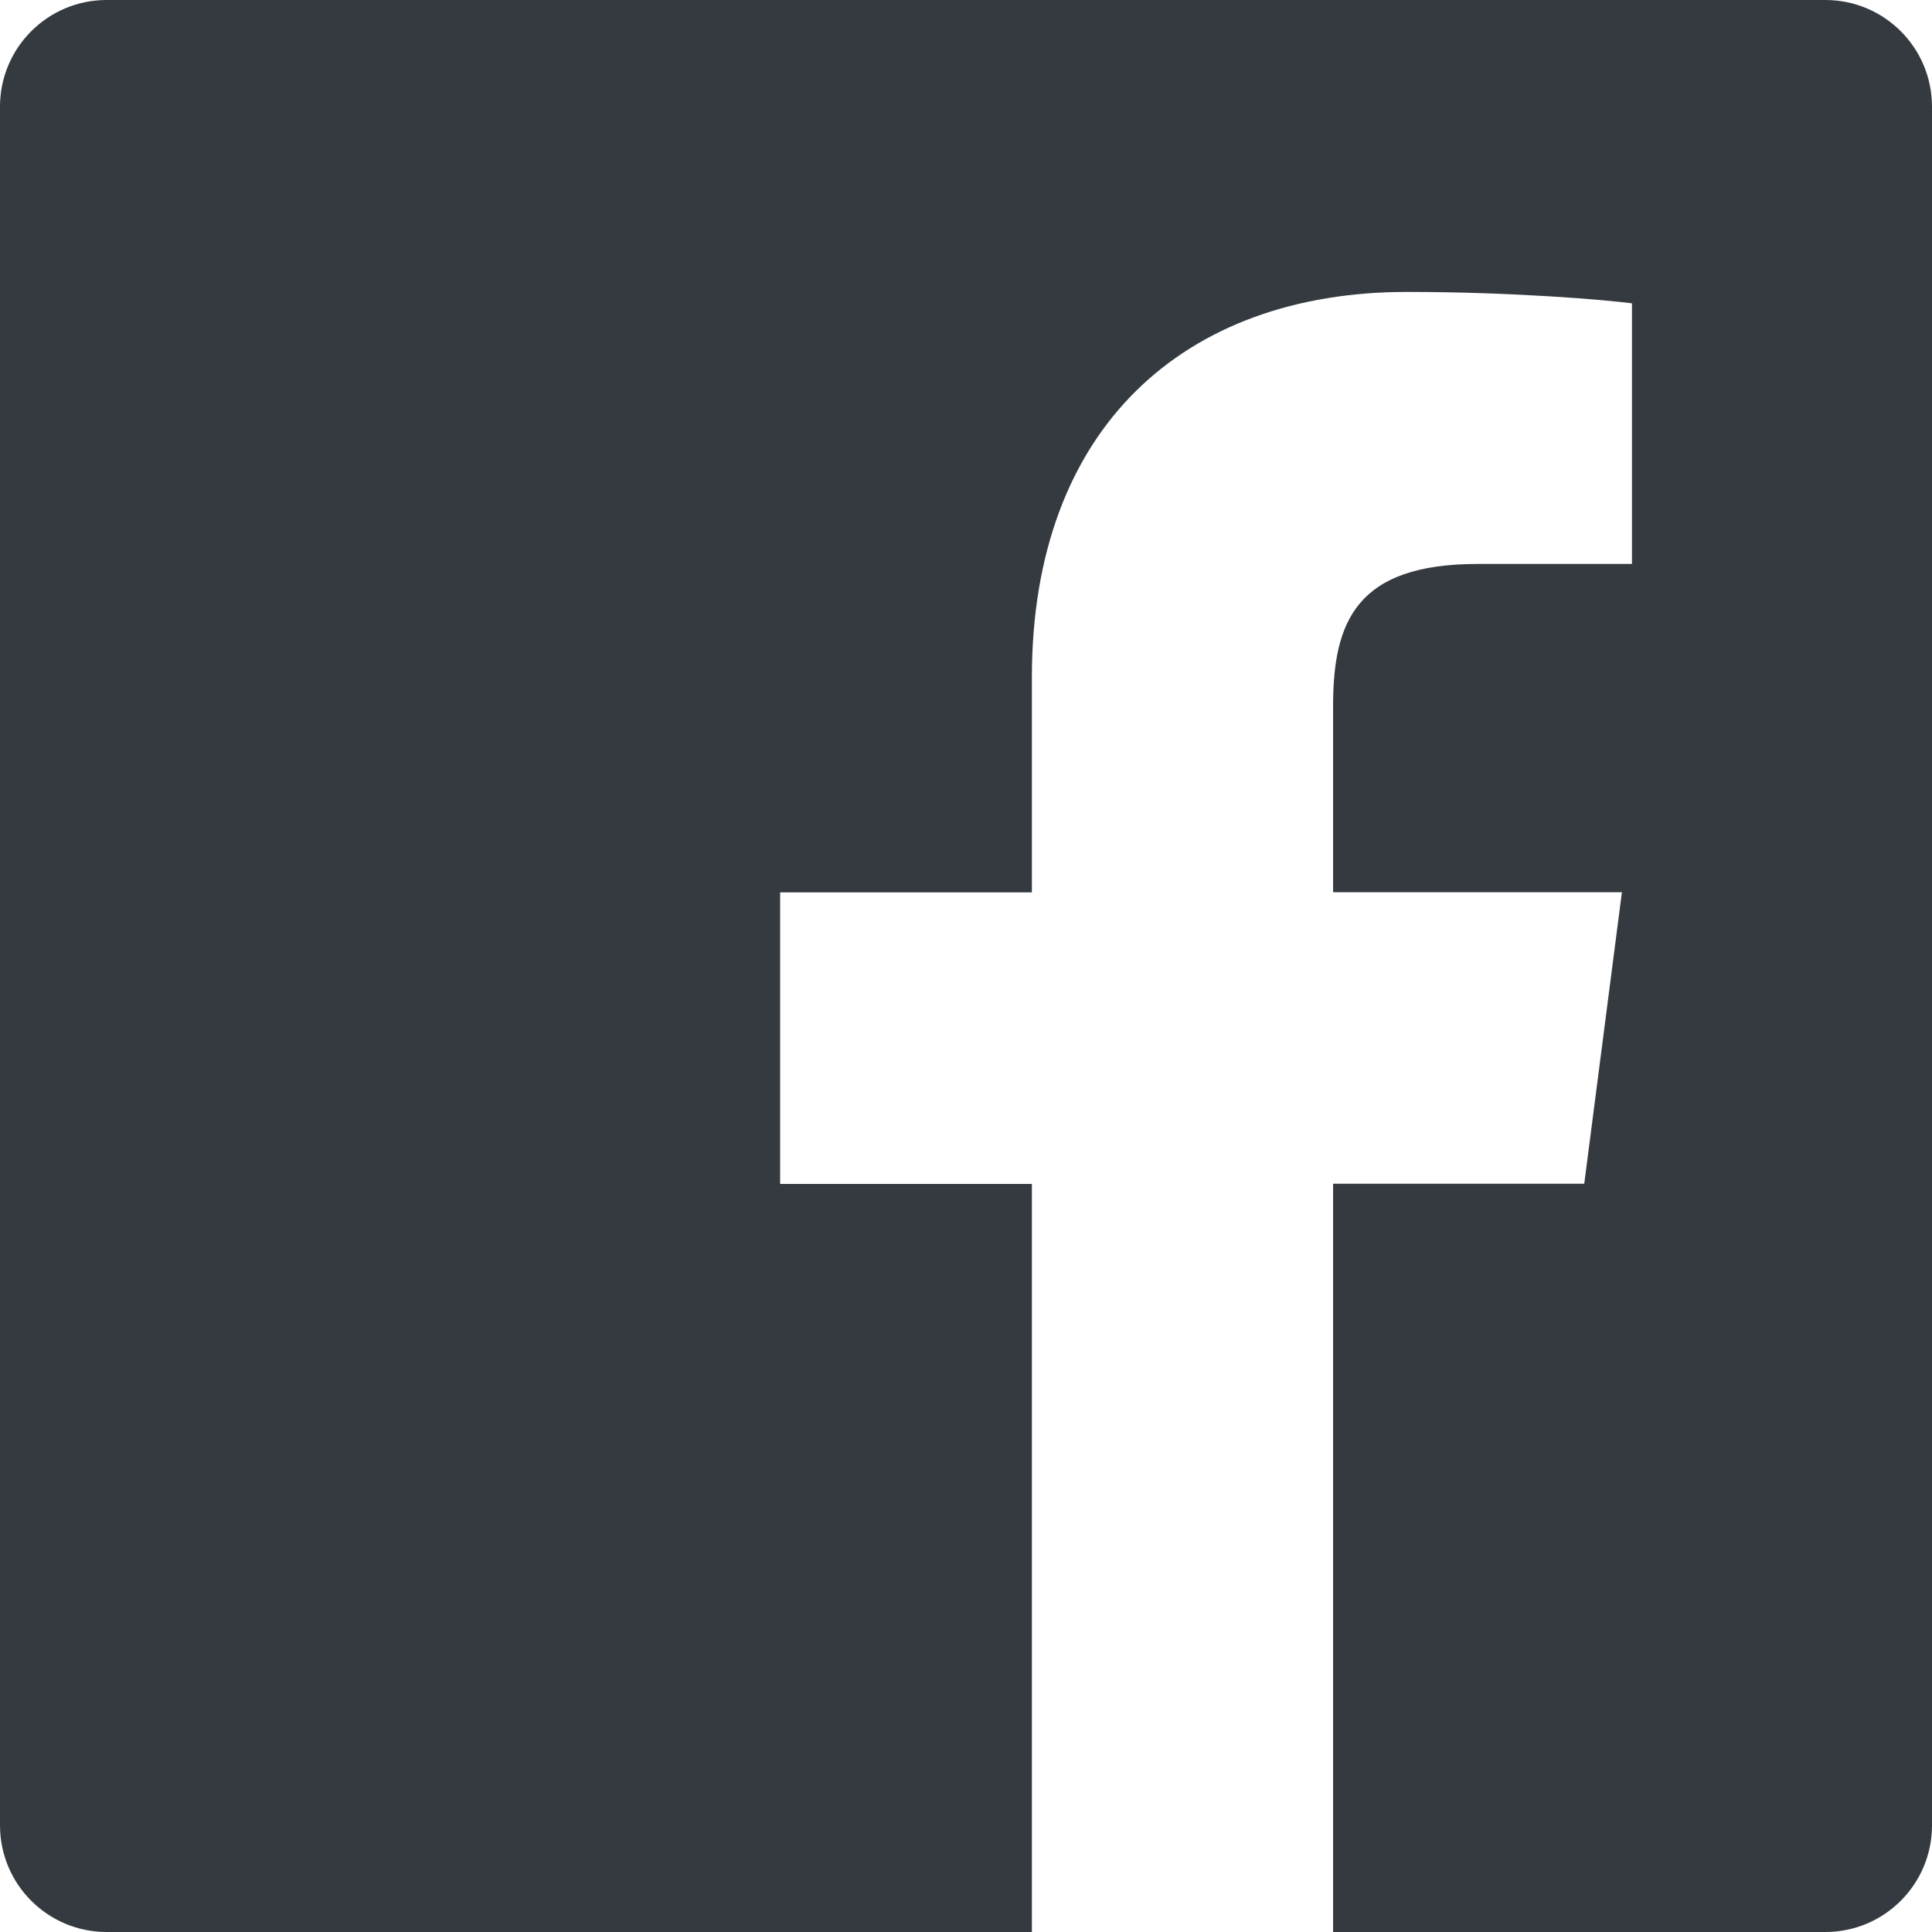
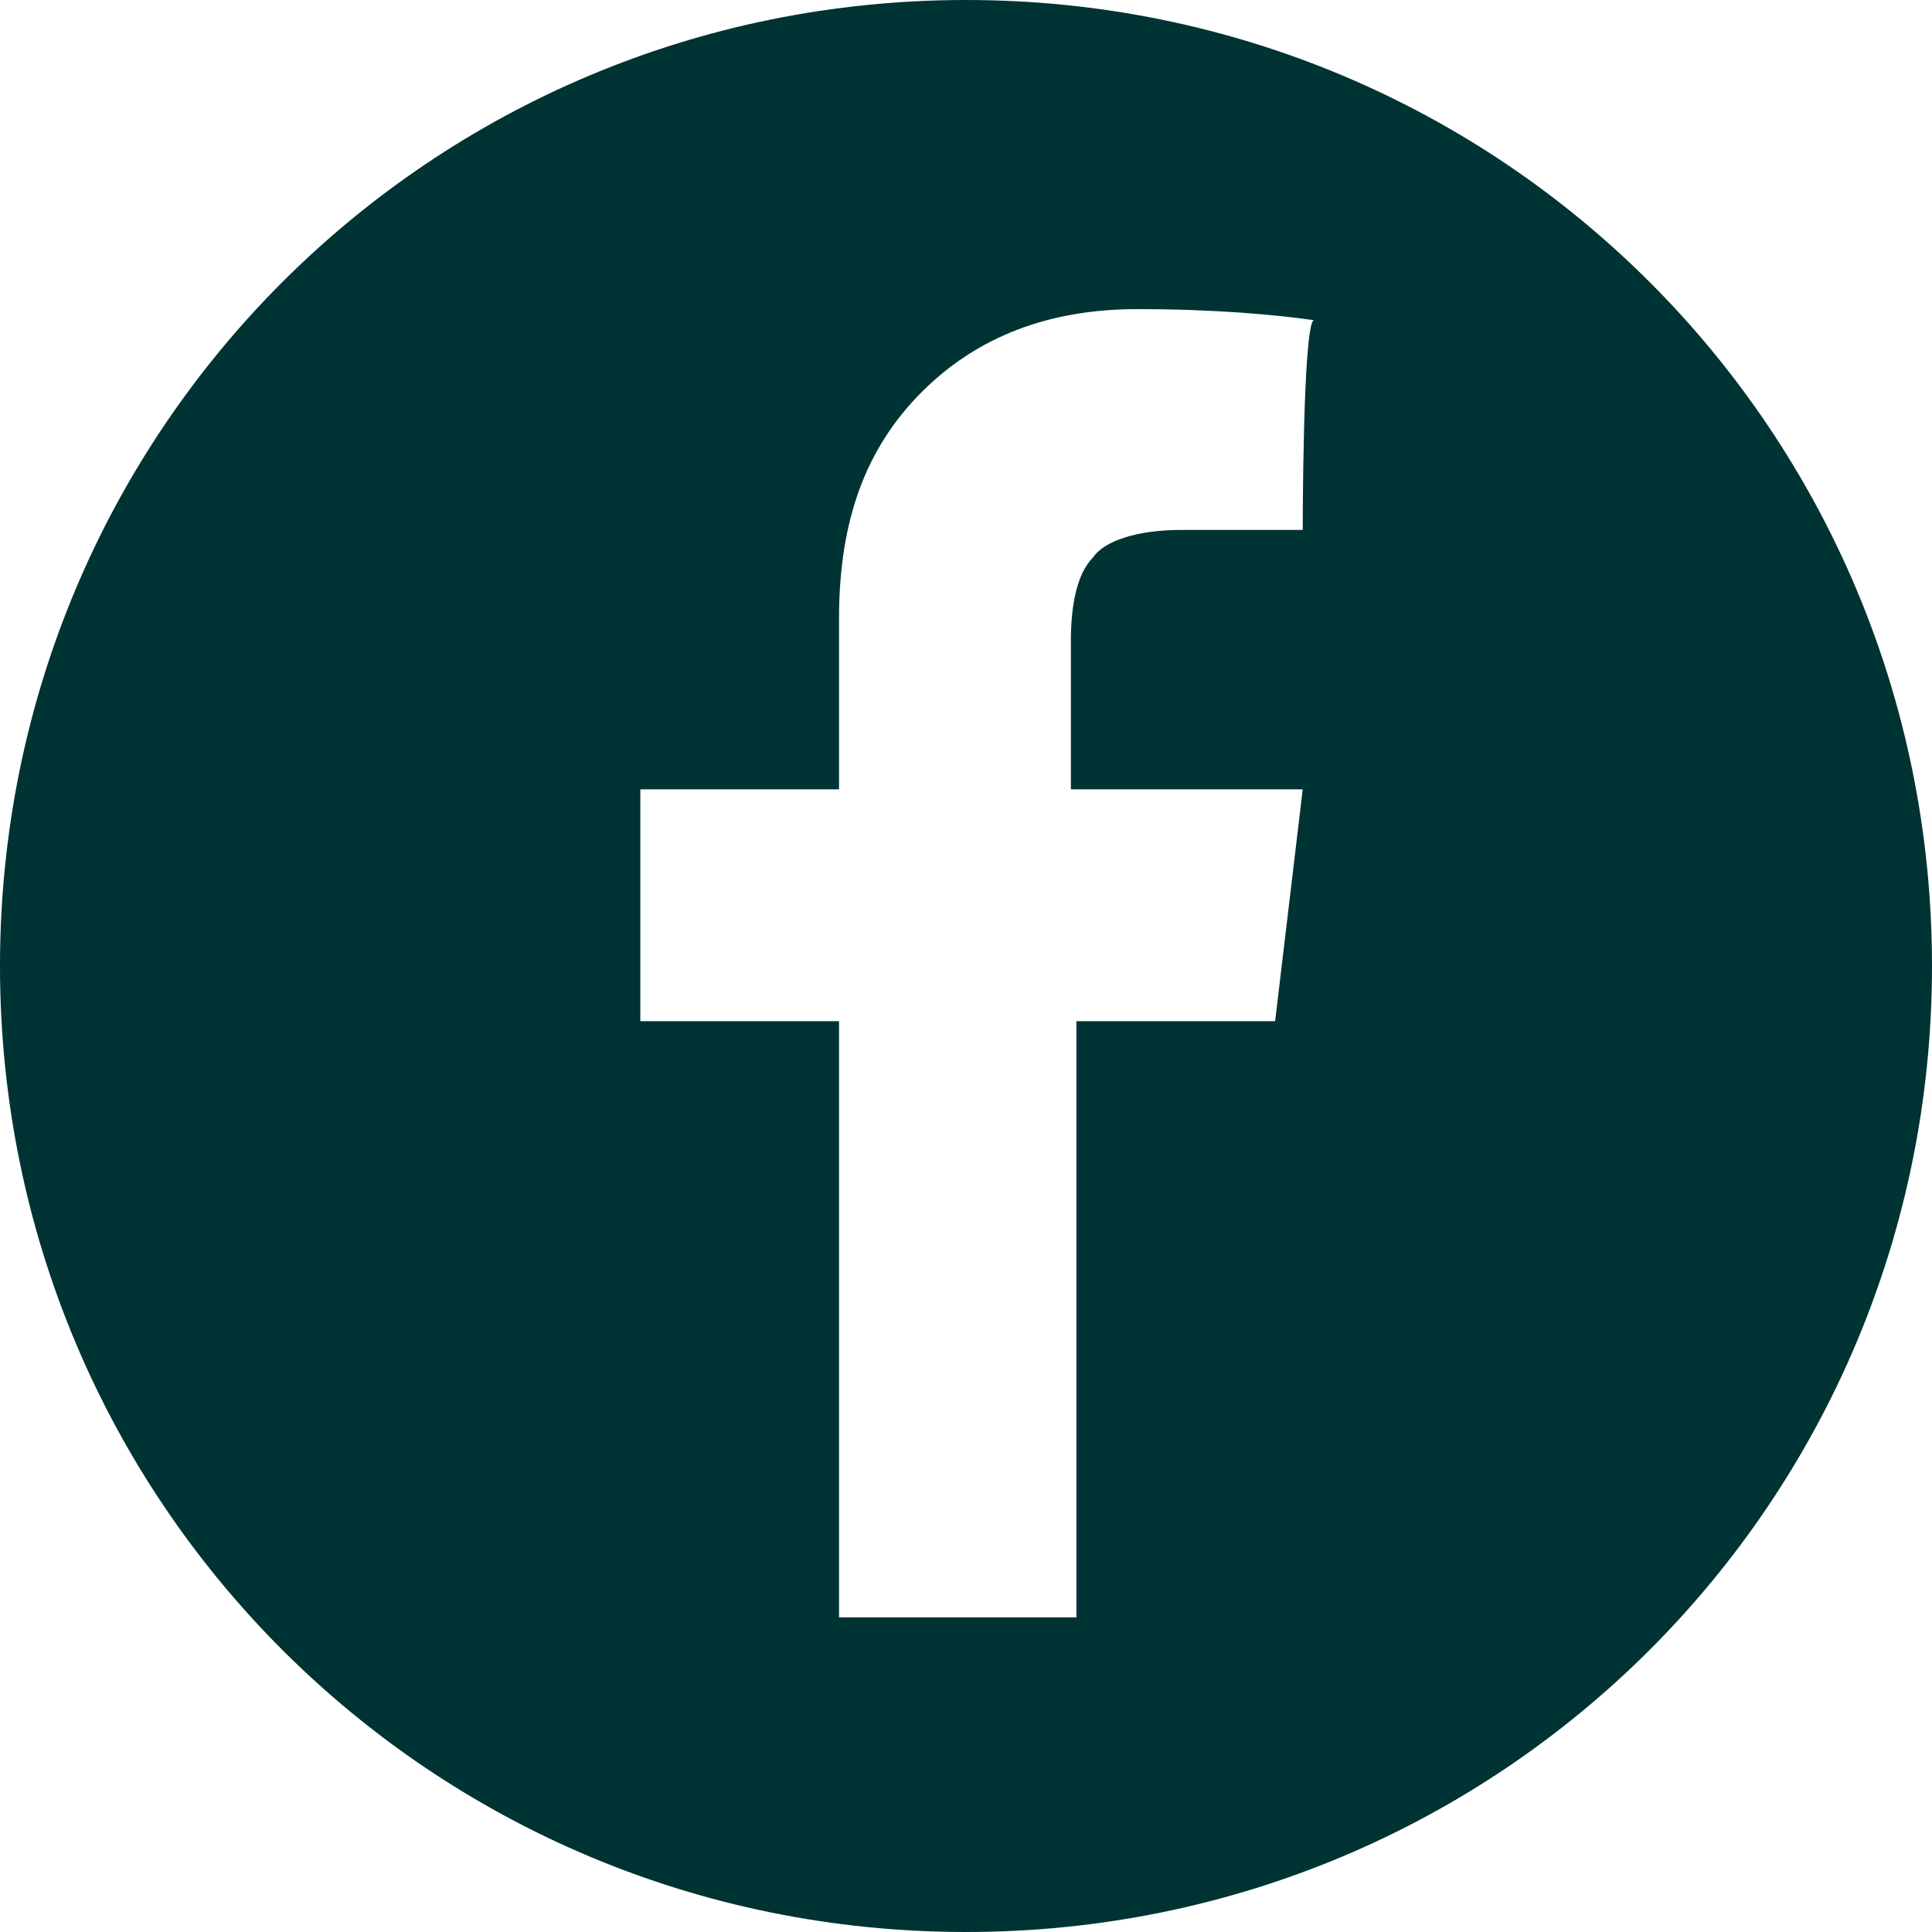
- <svg xmlns="http://www.w3.org/2000/svg" version="1.1" id="Layer_1" x="0px" y="0px" viewBox="0 0 1000 1000" style="enable-background:new 0 0 1000 1000;" xml:space="preserve">
-   <path fill="#343a40" d="M1000,55.2v889.6c0,30.5-24.7,55.2-55.2,55.2H690V612.7h130l19.5-150.9H690v-96.4c0-43.7,12.1-73.5,74.8-73.5l79.9,0V157  c-13.8-1.8-61.3-5.9-116.5-5.9c-115.2,0-194.1,70.3-194.1,199.5v111.3H403.8v150.9h130.3V1000H55.2C24.7,1000,0,975.3,0,944.8V55.2  C0,24.7,24.7,0,55.2,0h889.6C975.3,0,1000,24.7,1000,55.2z" />
+ <svg xmlns="http://www.w3.org/2000/svg" width="35" height="35" viewBox="0 0 35 35">
+   <path d="M17.5 0C7.8 0 0 7.8 0 17.5S7.8 35 17.5 35 35 27.2 35 17.5C35 7.8 27.2 0 17.5 0zM23.6 9.6h-2.2c-0.8 0-1.4 0.2-1.6 0.5 -0.3 0.3-0.4 0.9-0.4 1.5v2.7h4.2l-0.5 4.2h-3.6v10.8h-4.3V18.5h-3.6V14.3h3.6v-3.1c0-1.8 0.5-3.1 1.5-4.1 1-1 2.3-1.5 3.9-1.5 1.4 0 2.5 0.1 3.2 0.2C23.6 5.9 23.6 9.6 23.6 9.6z" fill="#003333" />
</svg>
